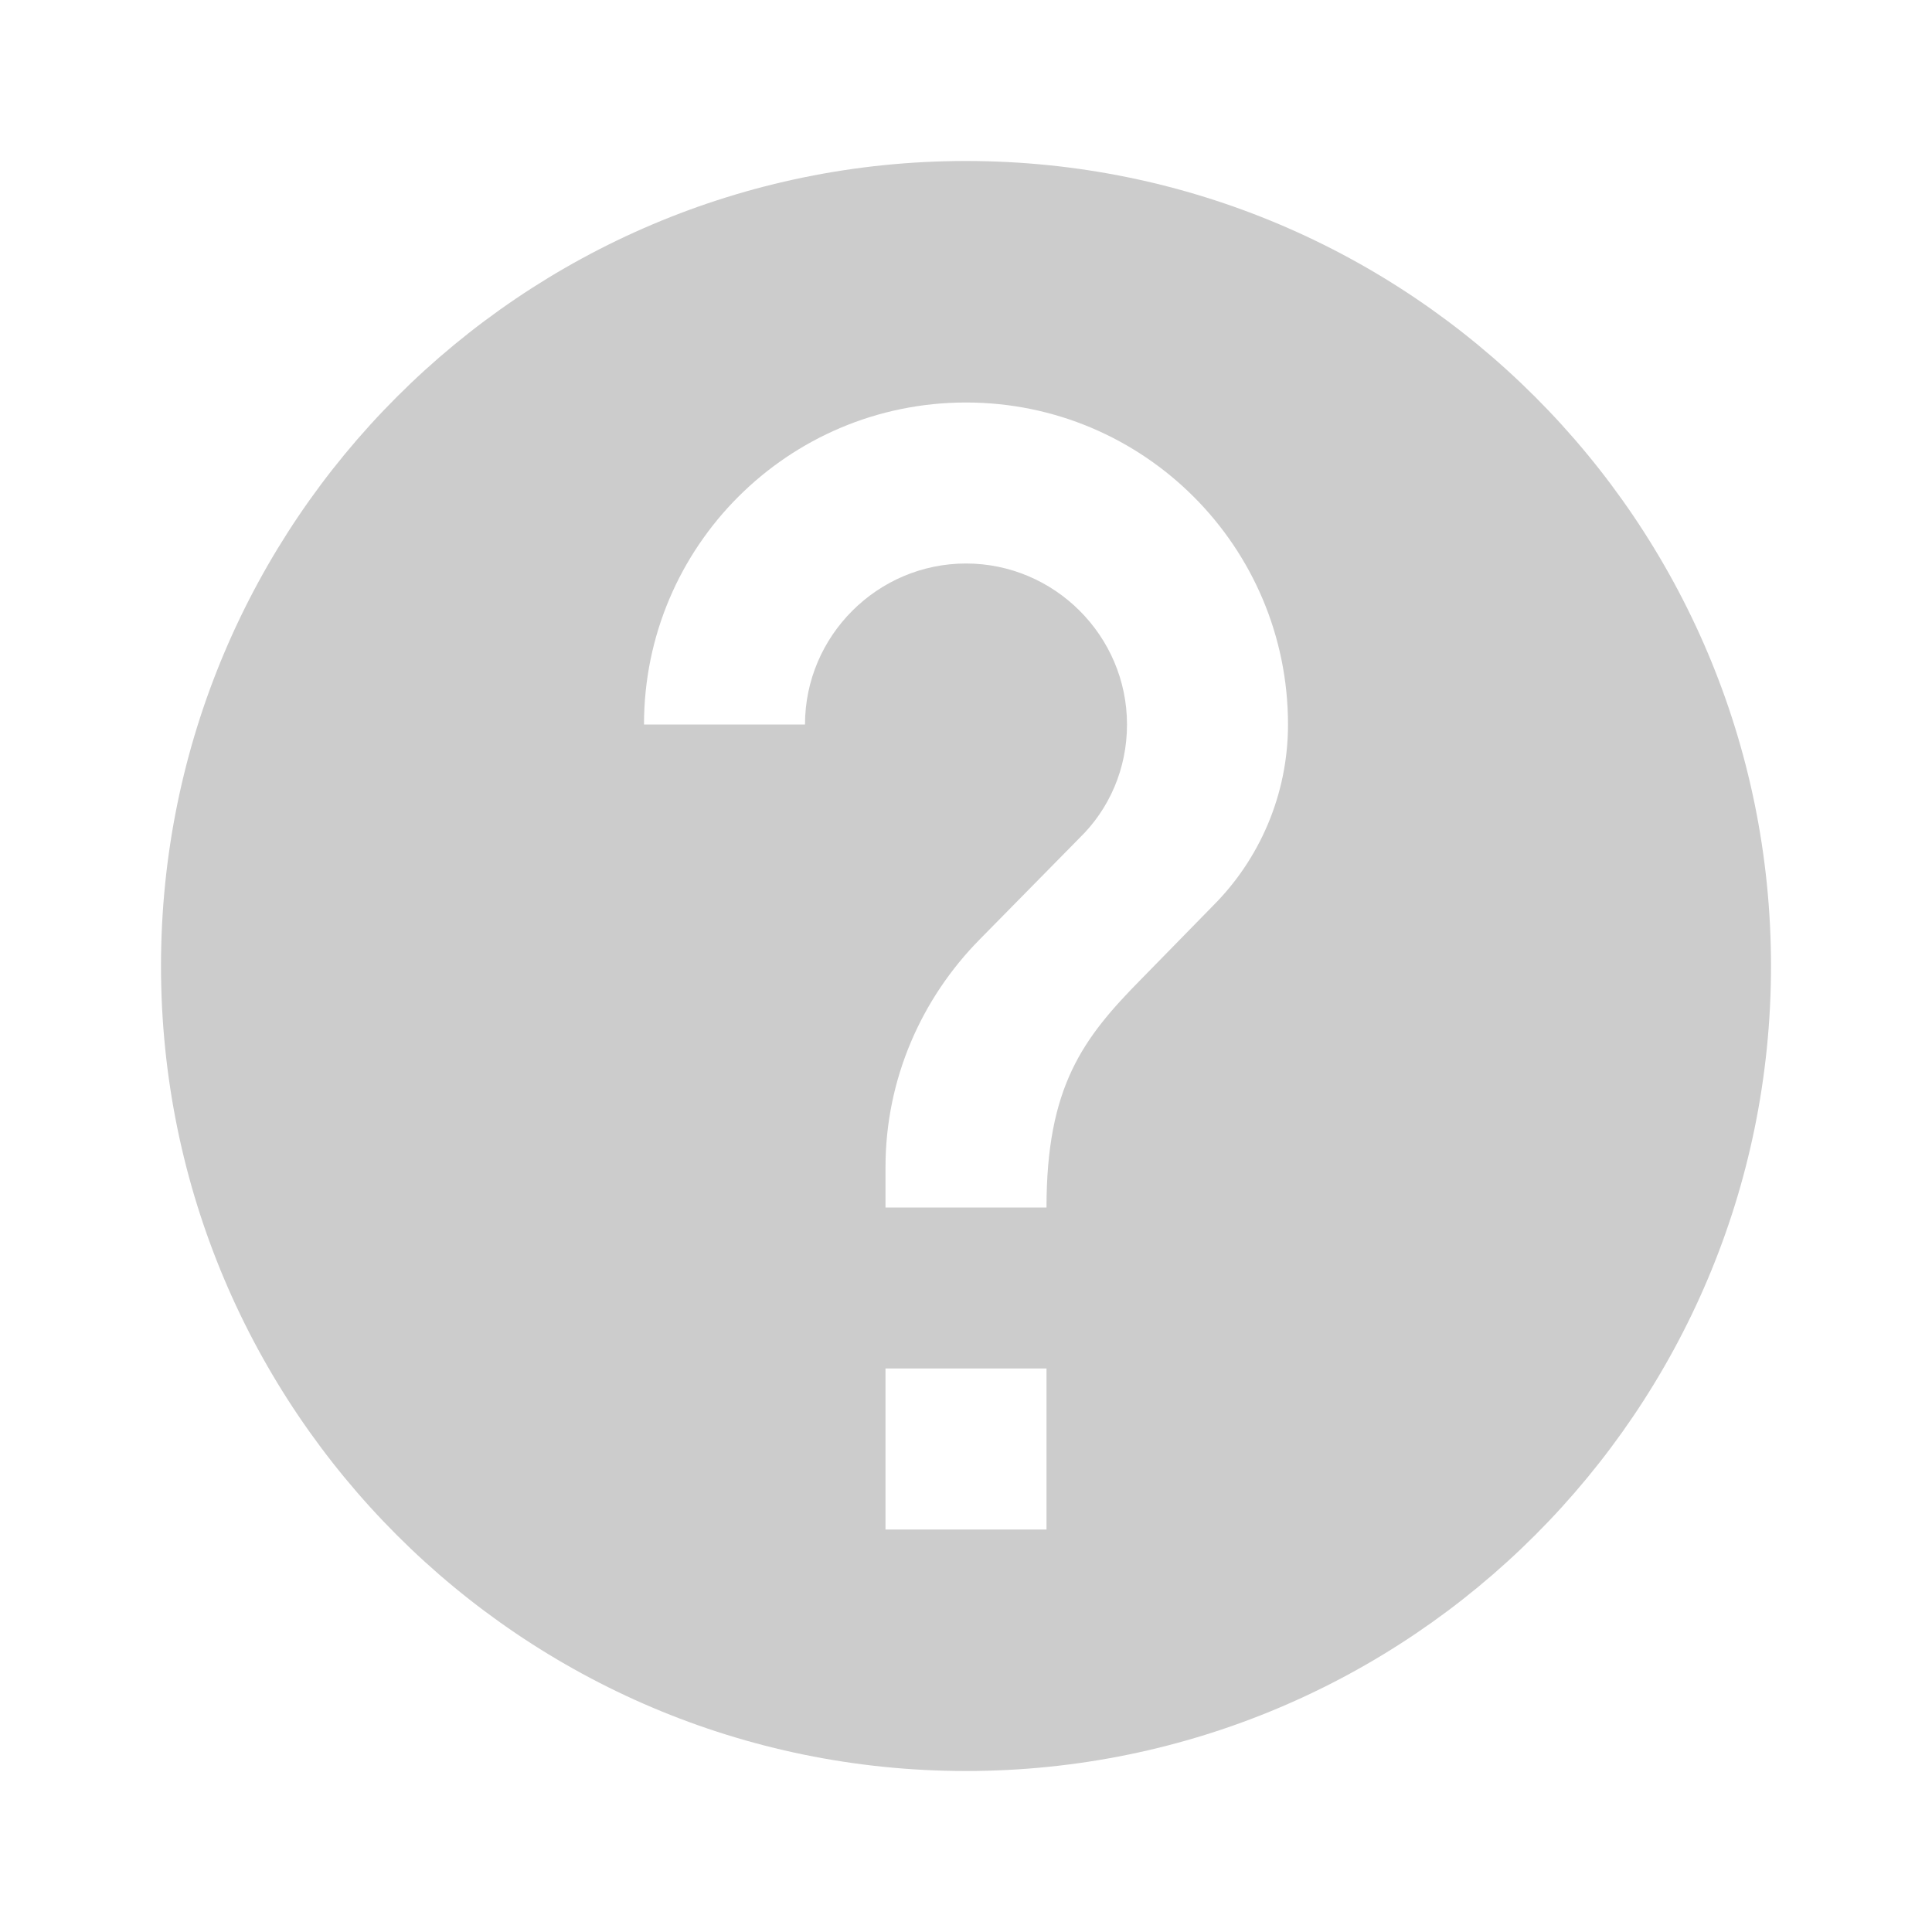
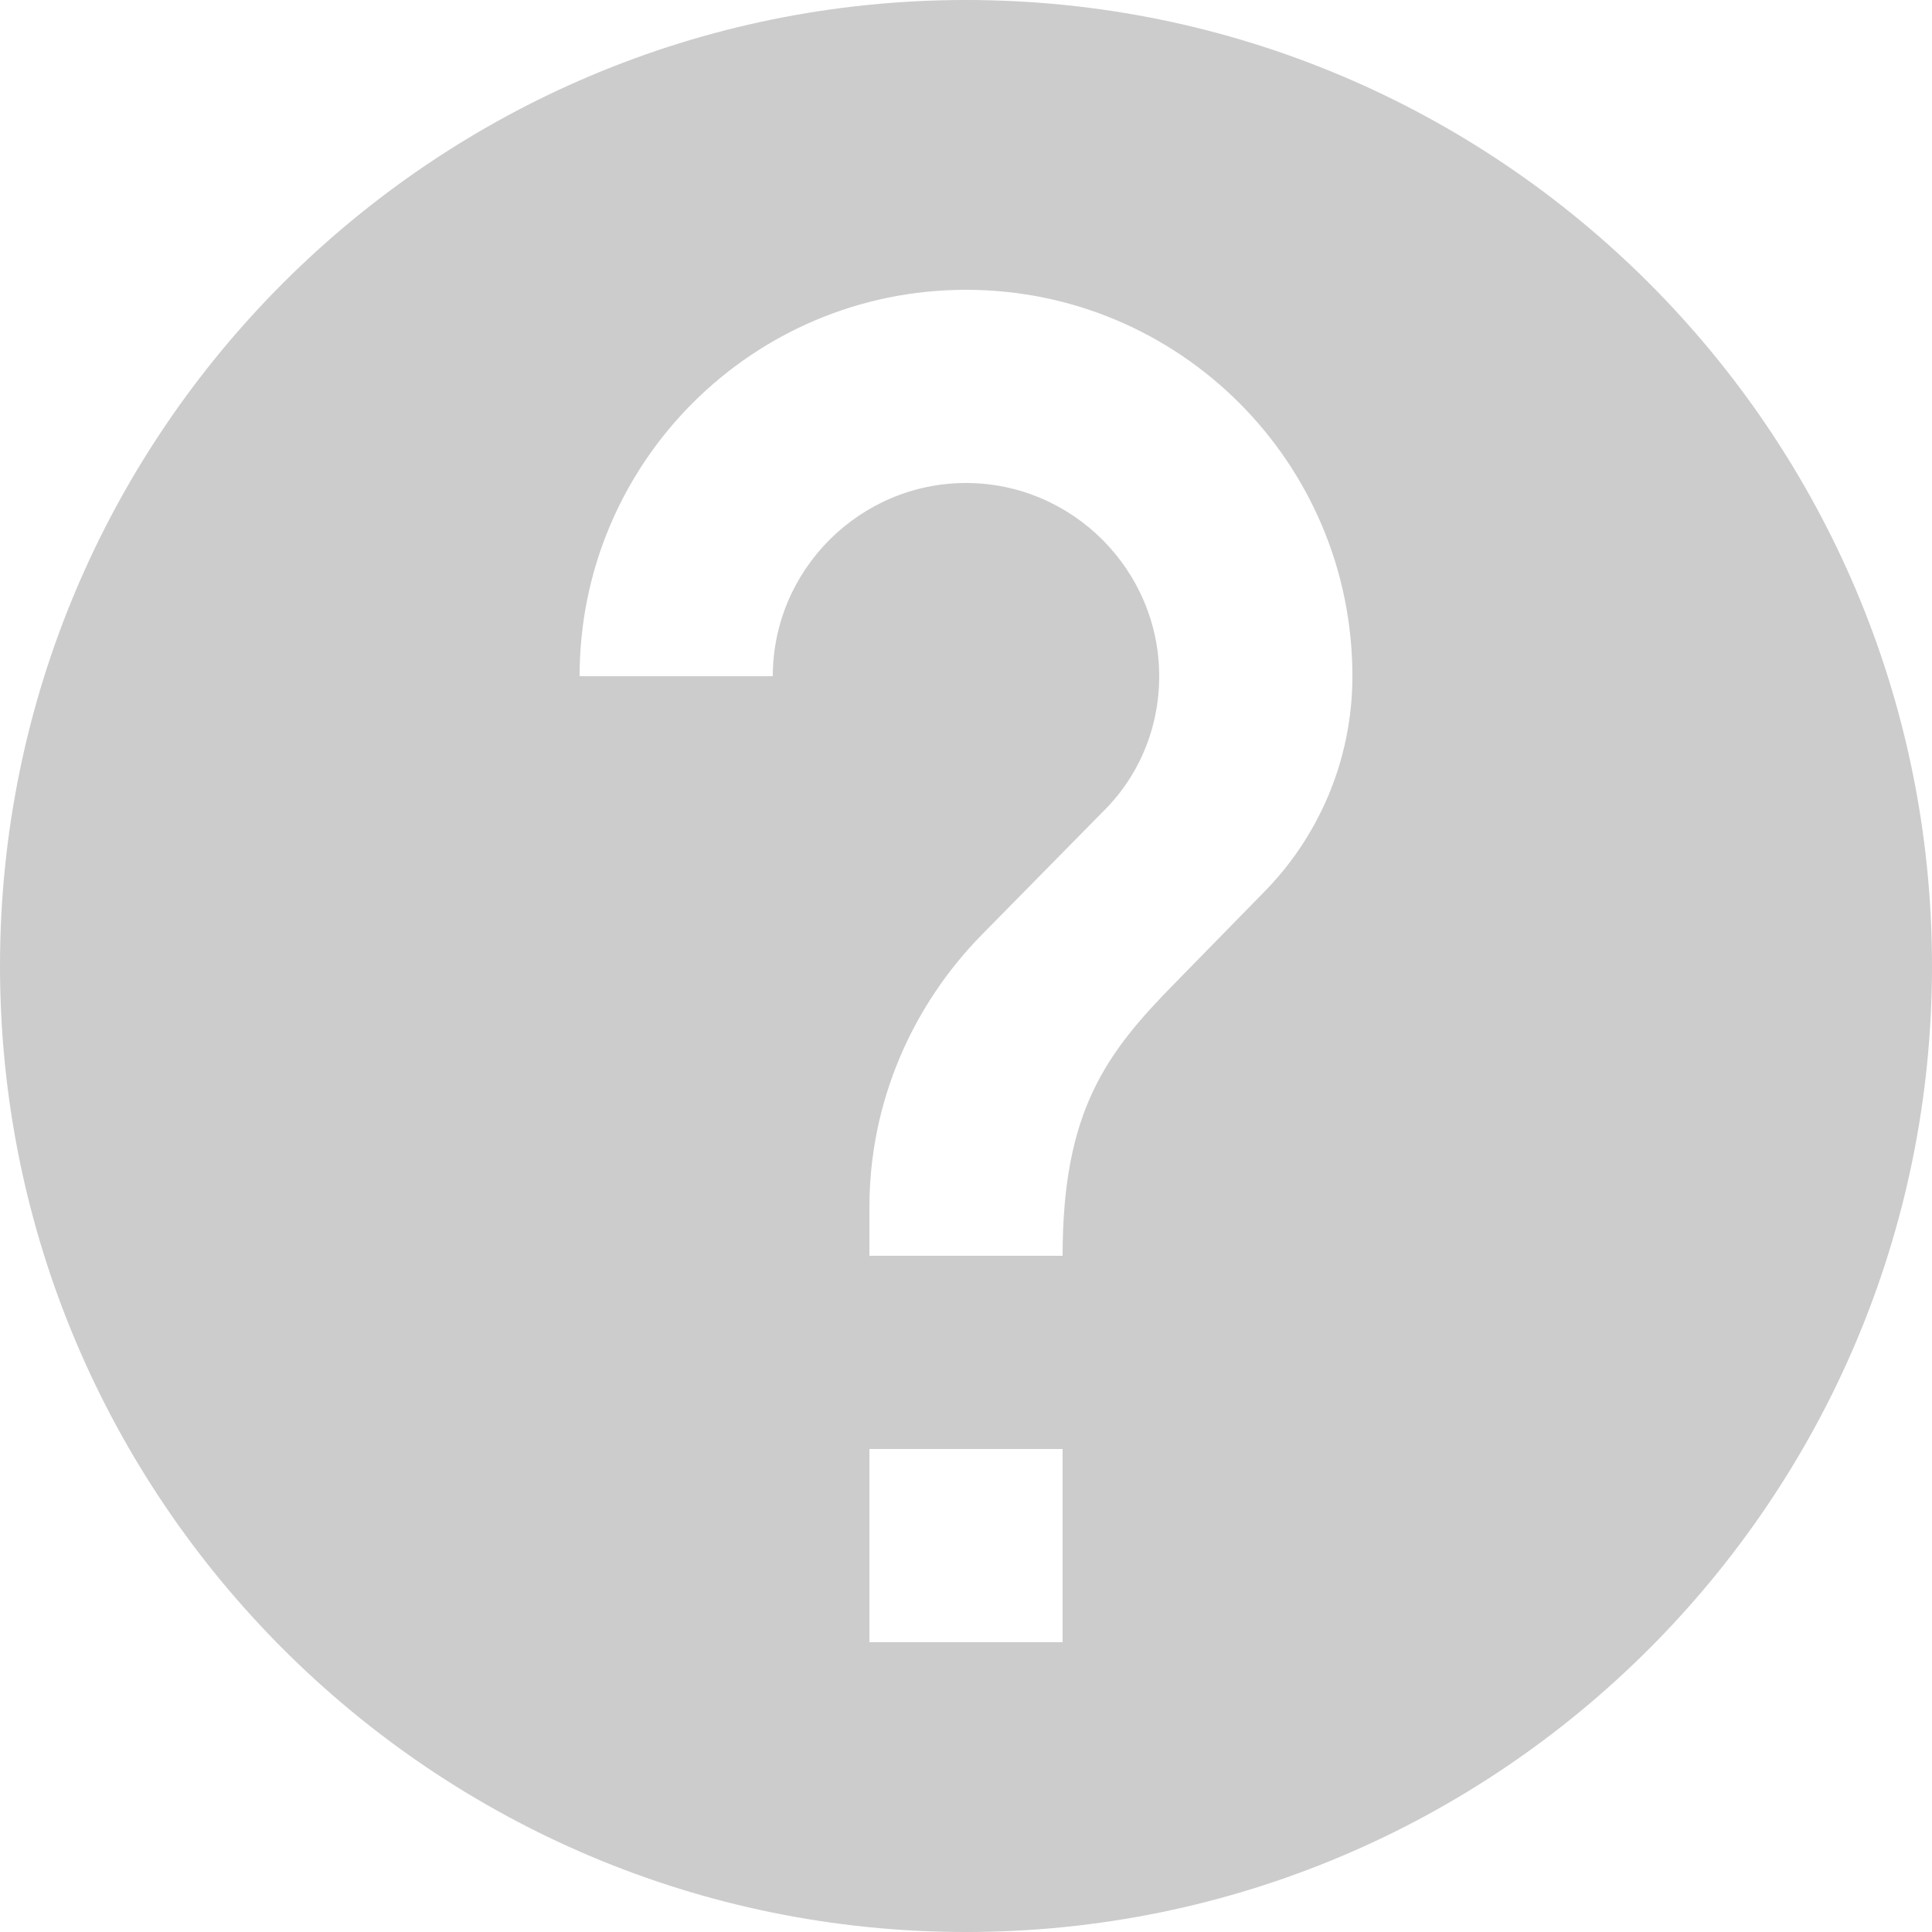
<svg xmlns="http://www.w3.org/2000/svg" width="24" height="24" viewBox="0 0 24 24" version="1.1" id="svg26">
  <defs id="defs30" />
  <path d="M0 0h24v24H0z" fill="none" id="path22" />
-   <path d="M12 2C6.48 2 2 6.48 2 12s4.48 10 10 10 10-4.48 10-10S17.52 2 12 2zm1 17h-2v-2h2v2zm2.07-7.75l-.9.92C13.45 12.9 13 13.5 13 15h-2v-.5c0-1.1.45-2.1 1.17-2.83l1.24-1.26c.37-.36.59-.86.59-1.41 0-1.1-.9-2-2-2s-2 .9-2 2H8c0-2.21 1.79-4 4-4s4 1.79 4 4c0 .88-.36 1.68-.93 2.25z" id="path24" style="fill:#cccccc" />
+   <path d="M 12,0 C 5.376,0 0,5.376 0,12 0,18.624 5.376,24 12,24 18.624,24 24,18.624 24,12 24,5.376 18.624,0 12,0 Z m 1.2,20.4 H 10.8 V 18 h 2.4 z m 2.484,-9.3 -1.08,1.104 C 13.74,13.08 13.2,13.8 13.2,15.6 H 10.8 V 15 c 0,-1.32 0.54,-2.52 1.404,-3.396 l 1.488,-1.512 C 14.136,9.66 14.4,9.06 14.4,8.4 14.4,7.08 13.32,6 12,6 10.68,6 9.6,7.08 9.6,8.4 H 7.2 c 0,-2.652 2.148,-4.8 4.8,-4.8 2.652,0 4.8,2.148 4.8,4.8 0,1.056 -0.432,2.016 -1.116,2.7 z" id="path24" style="fill:#cccccc;stroke-width:1.2" />
</svg>
